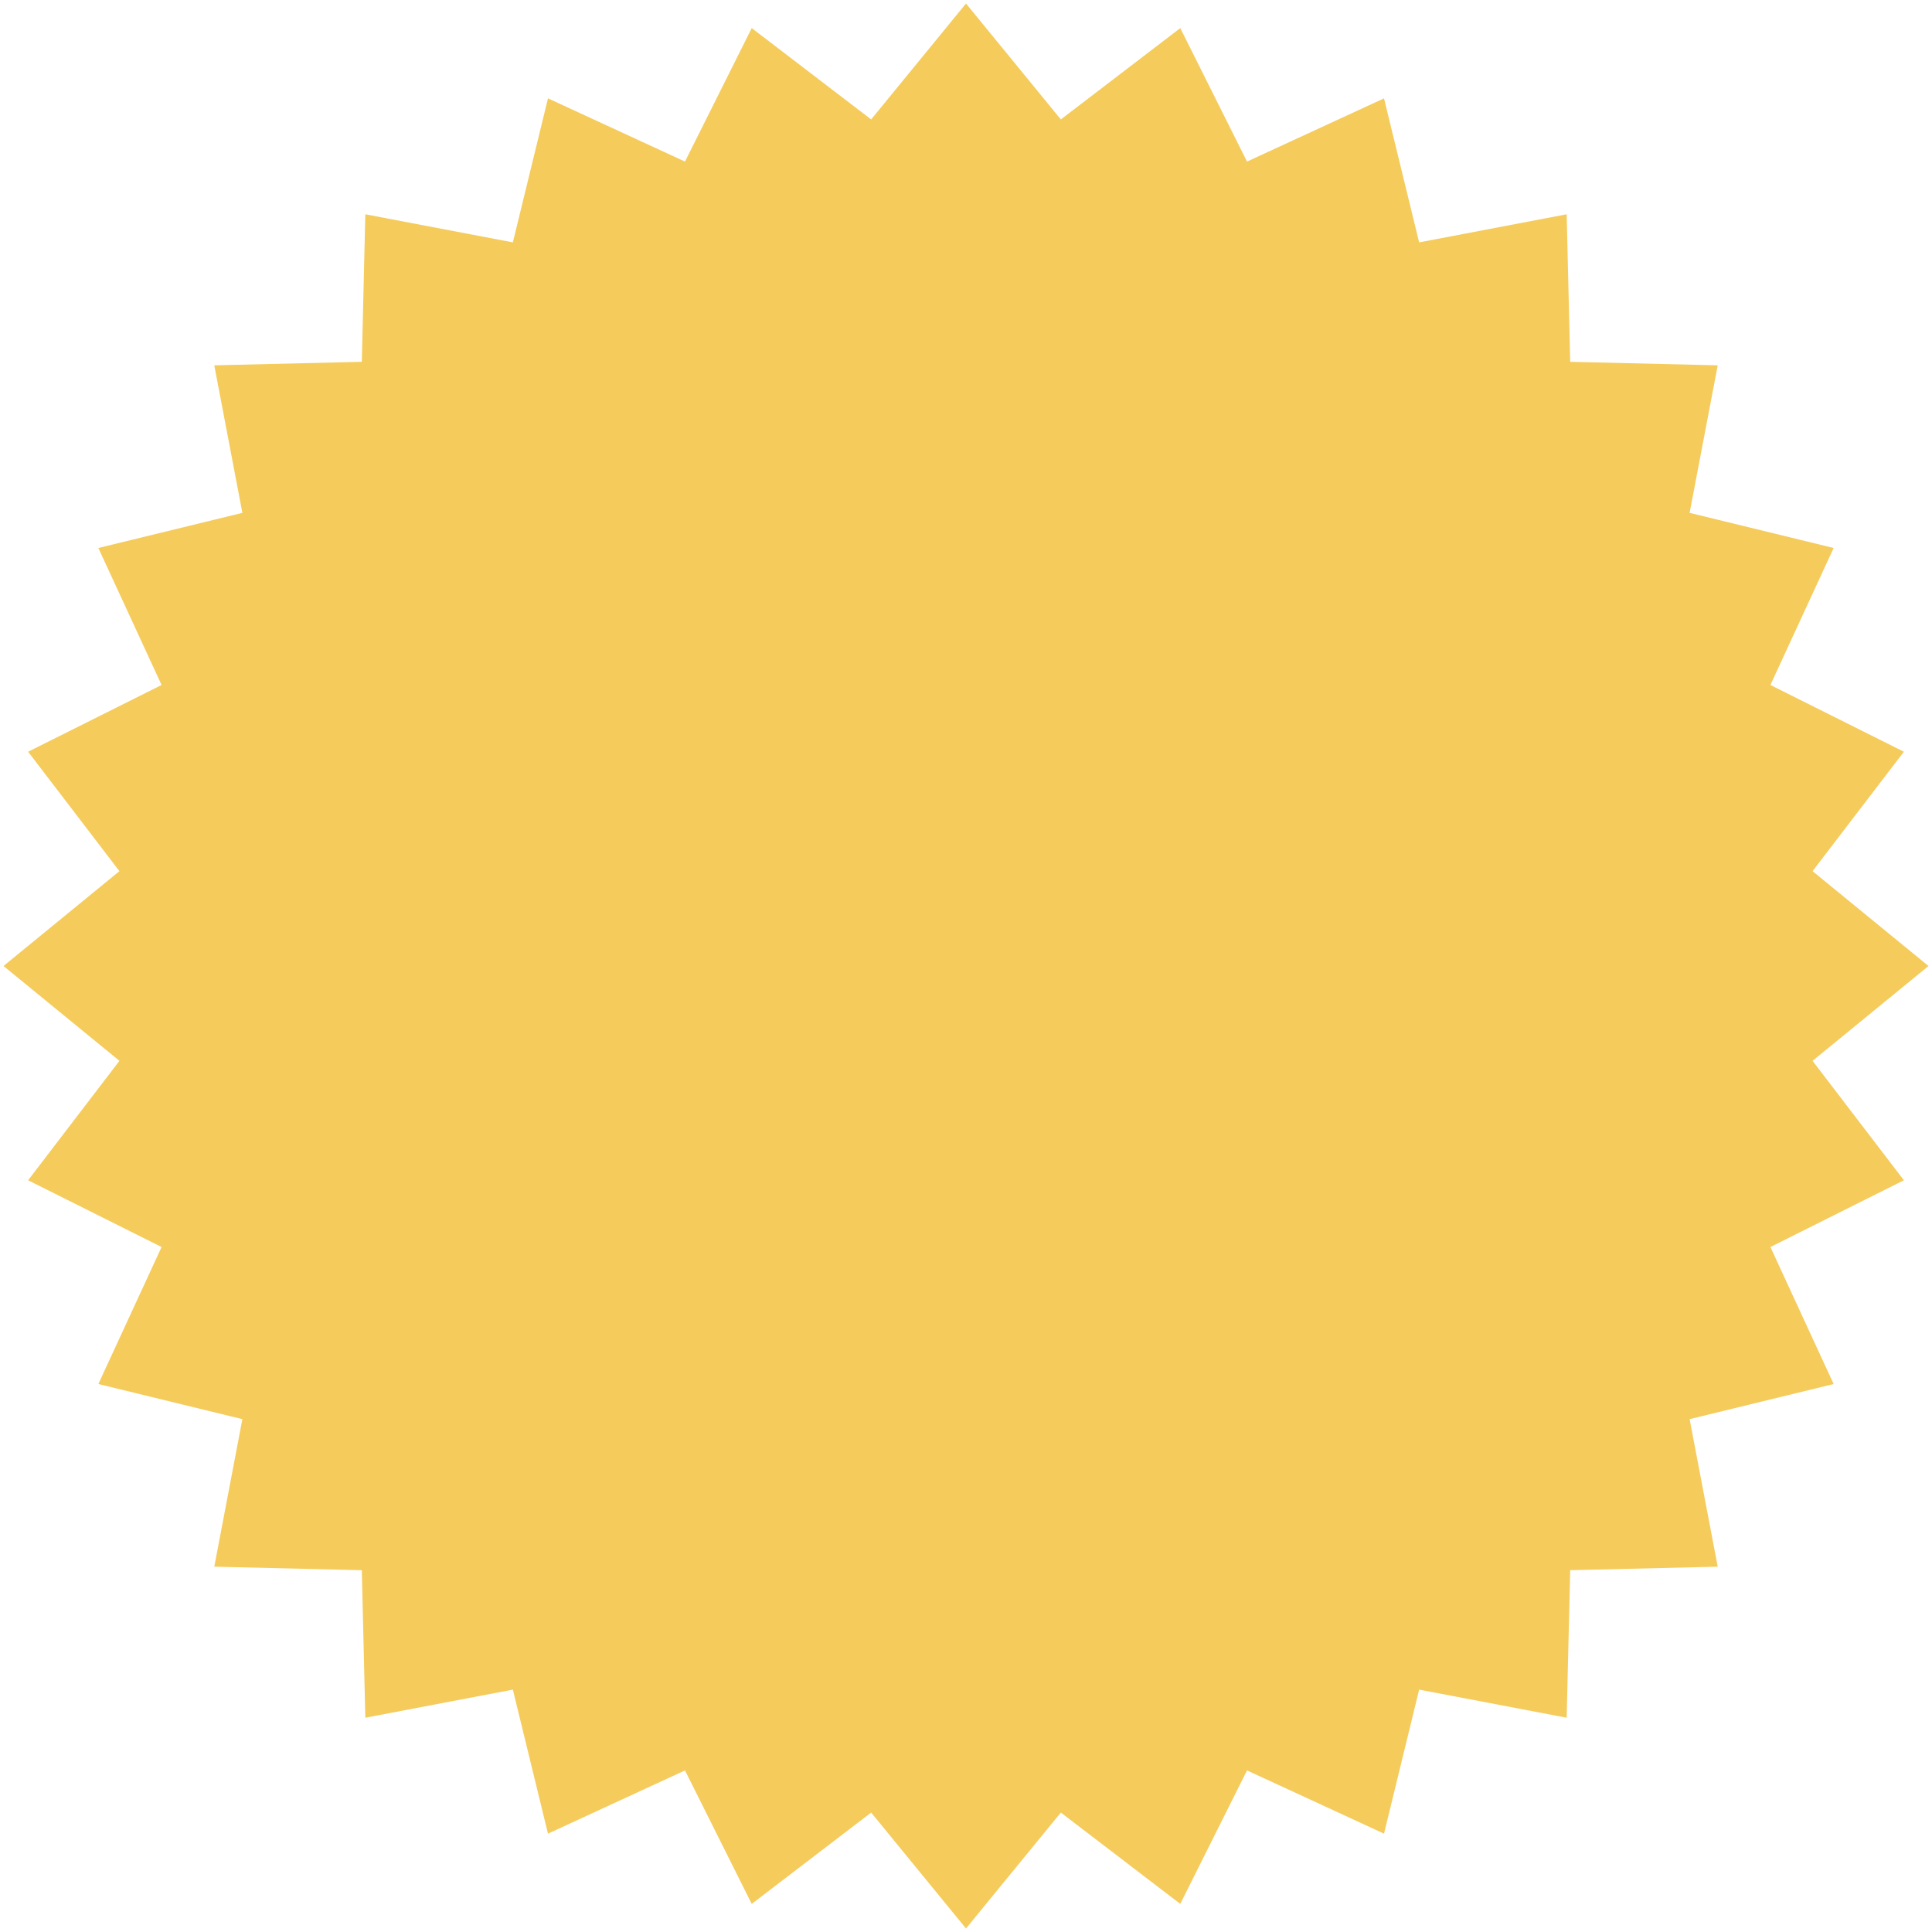
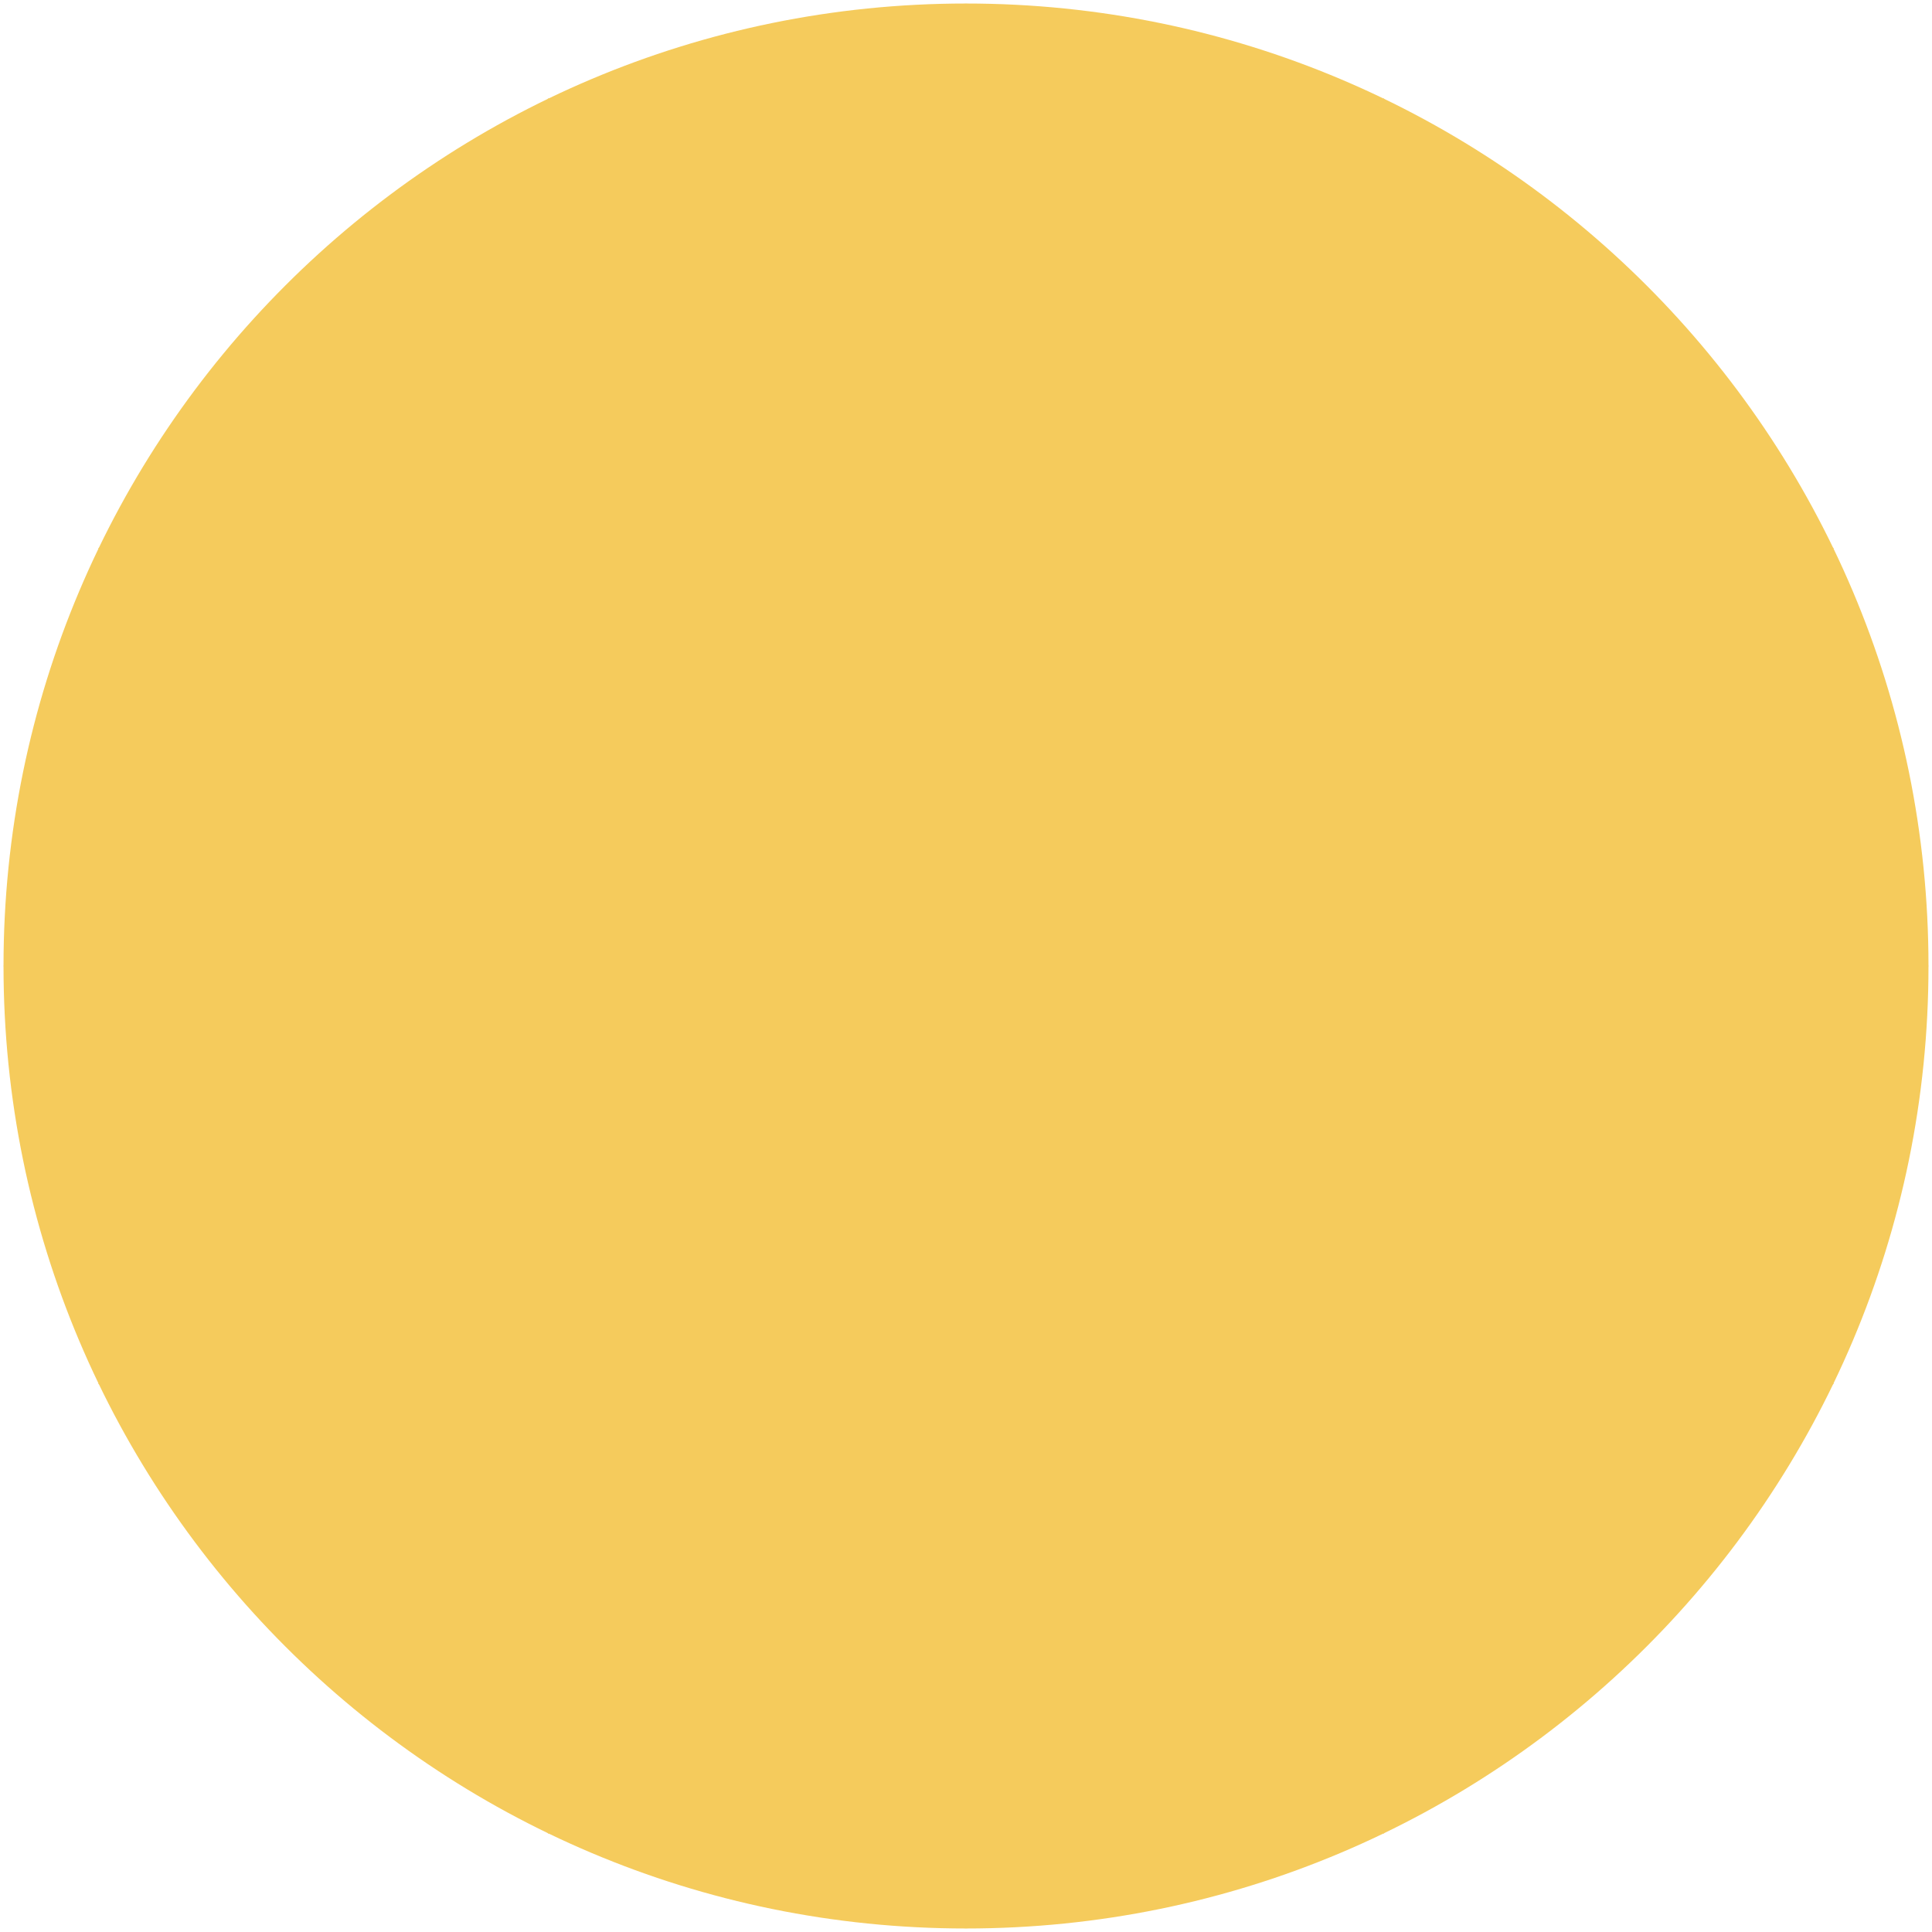
- <svg xmlns="http://www.w3.org/2000/svg" id="Layer_1" data-name="Layer 1" version="1.1" viewBox="0 0 55 55">
-   <defs>
-     <style>
-       .cls-1 {
-         fill: #f5cb5c;
-         stroke-width: 0px;
-       }
-     </style>
-   </defs>
-   <polygon class="cls-1" points="54.9 27.5 51.6 30.2 54.2 33.6 50.4 35.5 52.2 39.4 48.1 40.4 48.9 44.6 44.7 44.7 44.6 48.9 40.4 48.1 39.4 52.2 35.5 50.4 33.6 54.2 30.2 51.6 27.5 54.9 24.8 51.6 21.4 54.2 19.5 50.4 15.6 52.2 14.6 48.1 10.4 48.9 10.3 44.7 6.1 44.6 6.9 40.4 2.8 39.4 4.6 35.5 .8 33.6 3.4 30.2 .1 27.5 3.4 24.8 .8 21.4 4.6 19.5 2.8 15.6 6.9 14.6 6.1 10.4 10.3 10.3 10.4 6.1 14.6 6.9 15.6 2.8 19.5 4.6 21.4 .8 24.8 3.4 27.5 .1 30.2 3.4 33.6 .8 35.5 4.6 39.4 2.8 40.4 6.9 44.6 6.1 44.7 10.3 48.9 10.4 48.1 14.6 52.2 15.6 50.4 19.5 54.2 21.4 51.6 24.8 54.9 27.5" />
+ <svg xmlns="http://www.w3.org/2000/svg" baseProfile="tiny" version="1.2" viewBox="0 0 55 55">
+   <g>
+     <g id="Layer_1">
+       <polygon points="54.9 27.5 51.6 30.2 54.2 33.6 50.4 35.5 52.2 39.4 48.1 40.4 48.9 44.6 44.7 44.7 44.6 48.9 40.4 48.1 39.4 52.2 35.5 50.4 33.6 54.2 30.2 51.6 27.5 54.9 24.8 51.6 21.4 54.2 19.5 50.4 15.6 52.2 14.6 48.1 10.4 48.9 10.3 44.7 6.1 44.6 6.9 40.4 2.8 39.4 4.6 35.5 .8 33.6 3.4 30.2 .1 27.5 3.4 24.8 .8 21.4 4.6 19.5 2.8 15.6 6.9 14.6 6.1 10.4 10.3 10.3 10.4 6.1 14.6 6.9 15.6 2.8 19.5 4.6 21.4 .8 24.8 3.4 27.5 .1 30.2 3.4 33.6 .8 35.5 4.6 39.4 2.8 40.4 6.9 44.6 6.1 44.7 10.3 48.9 10.4 48.1 14.6 52.2 15.6 50.4 19.5 54.2 21.4 51.6 24.8 54.9 27.5" fill="#f5cb5c" />
+       <circle cx="27.5" cy="27.5" r="27.4" fill="#f5cb5c" />
+     </g>
+   </g>
</svg>
